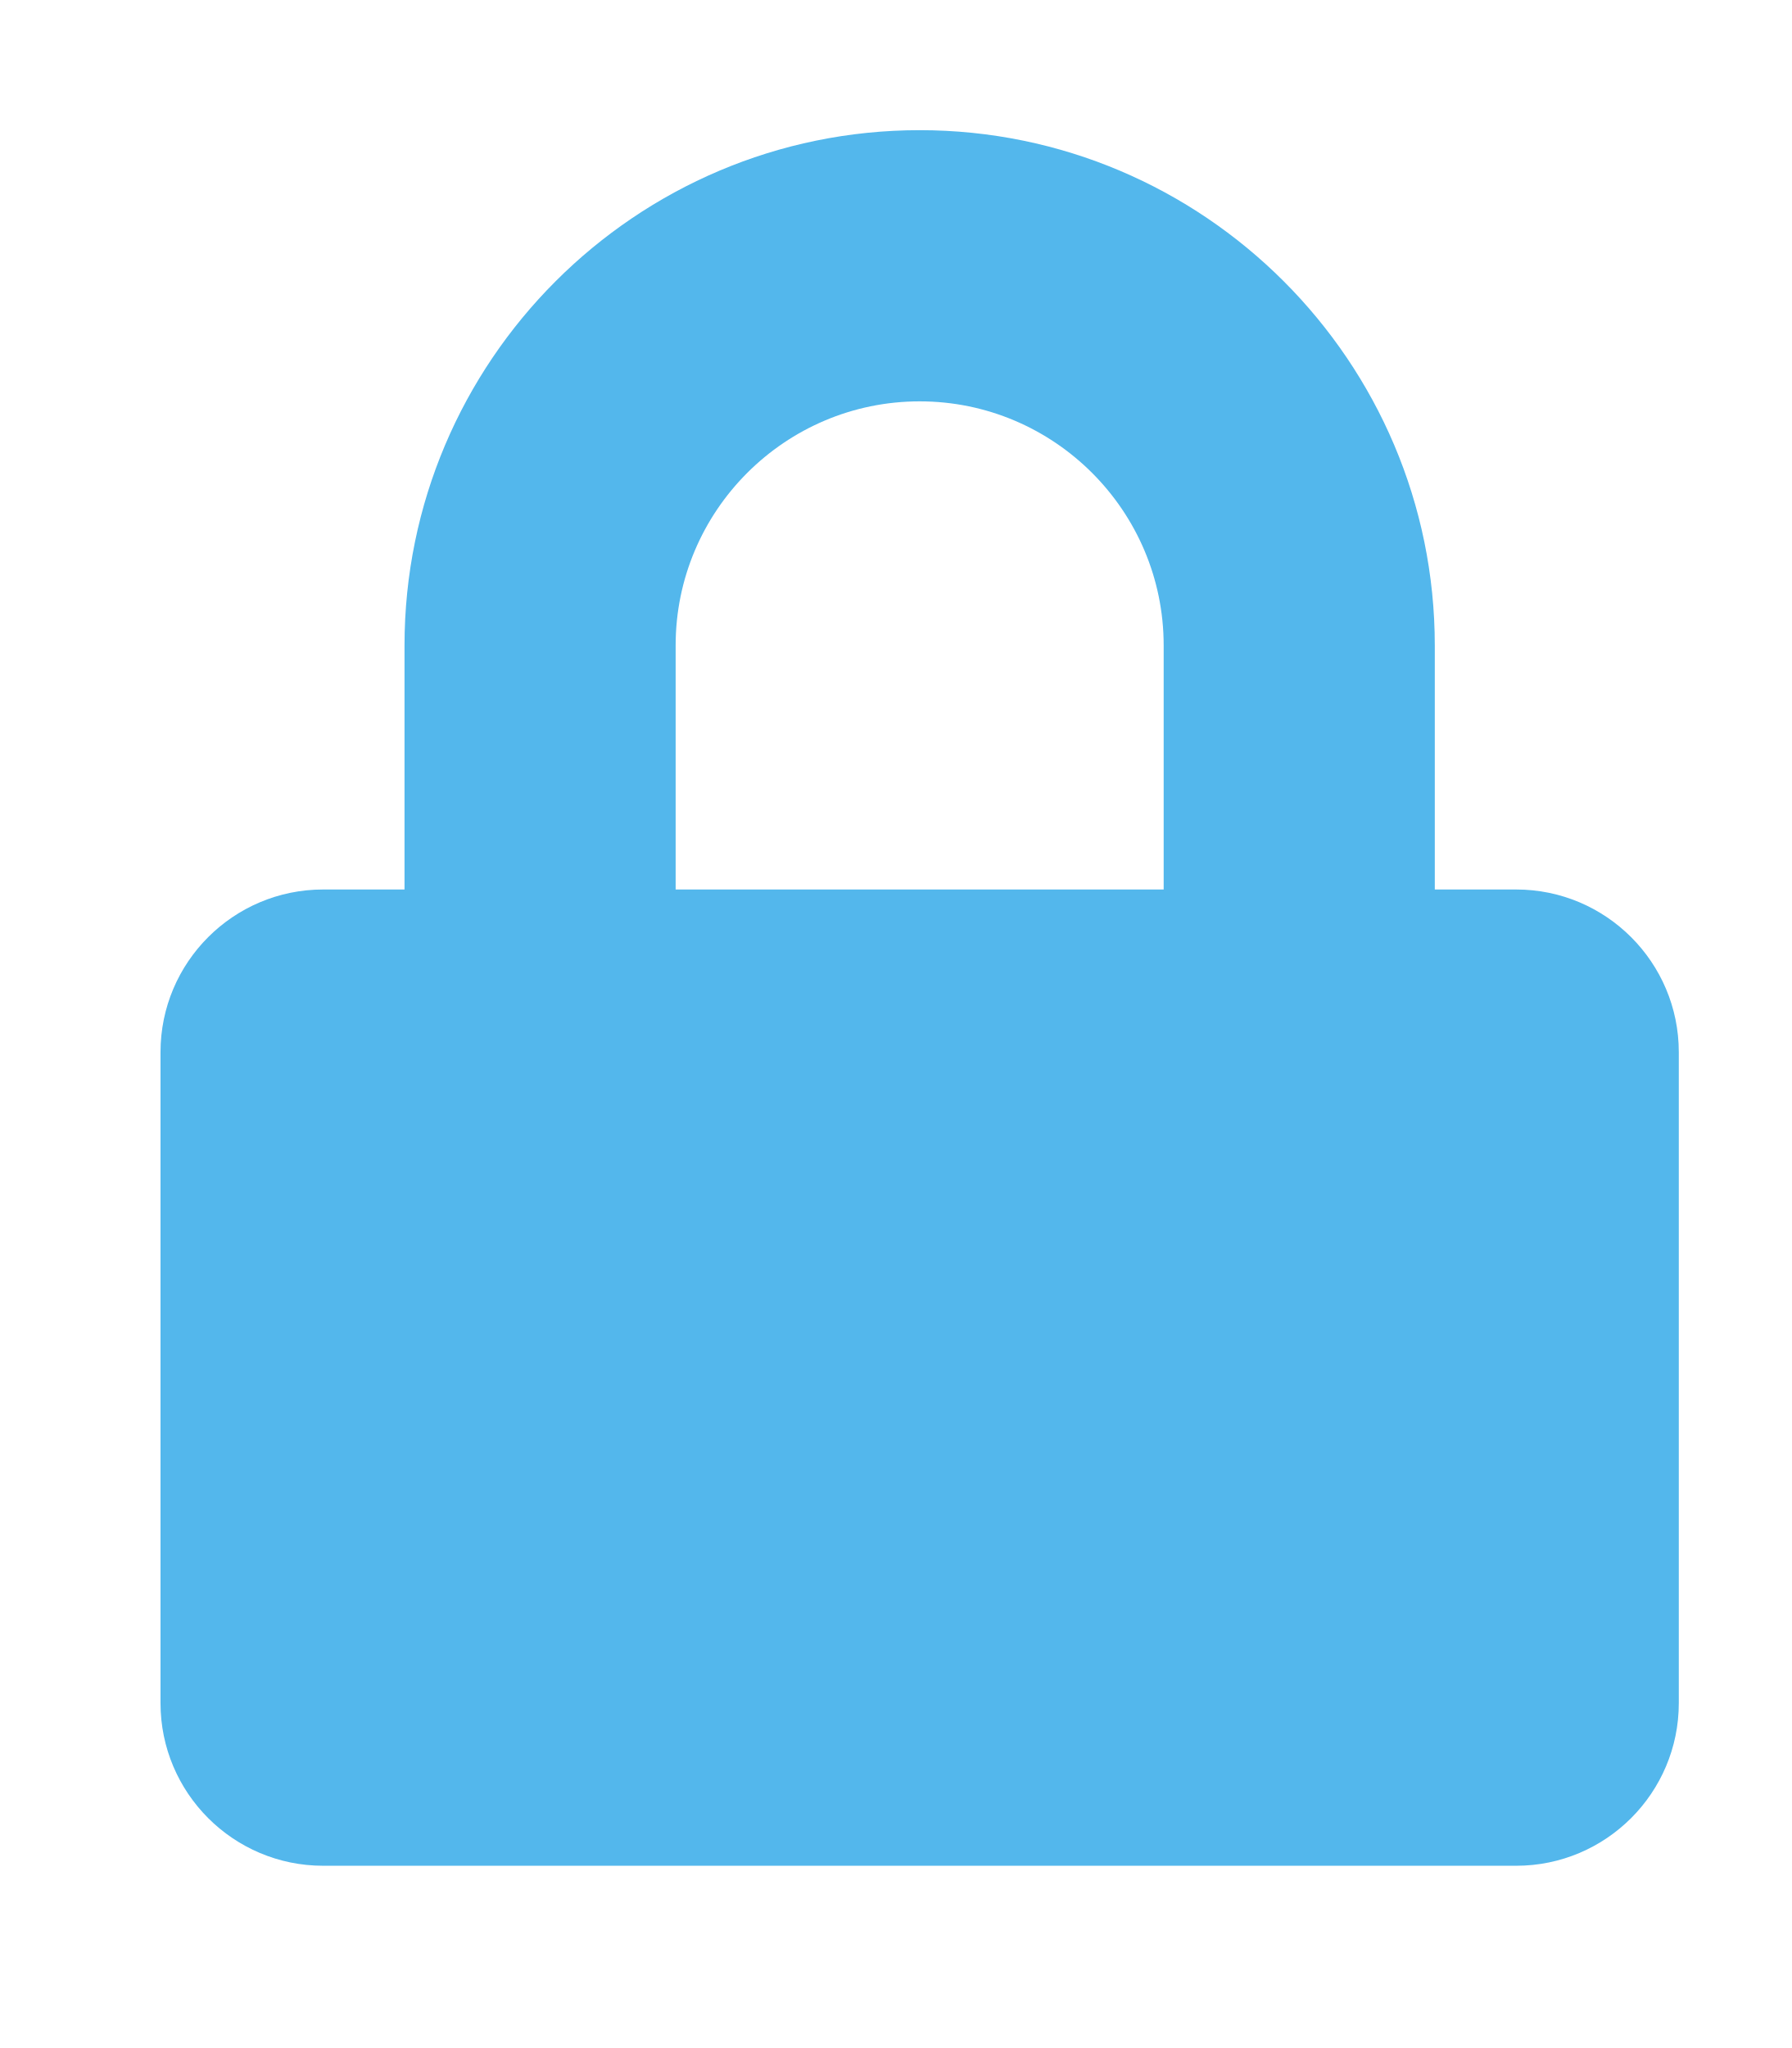
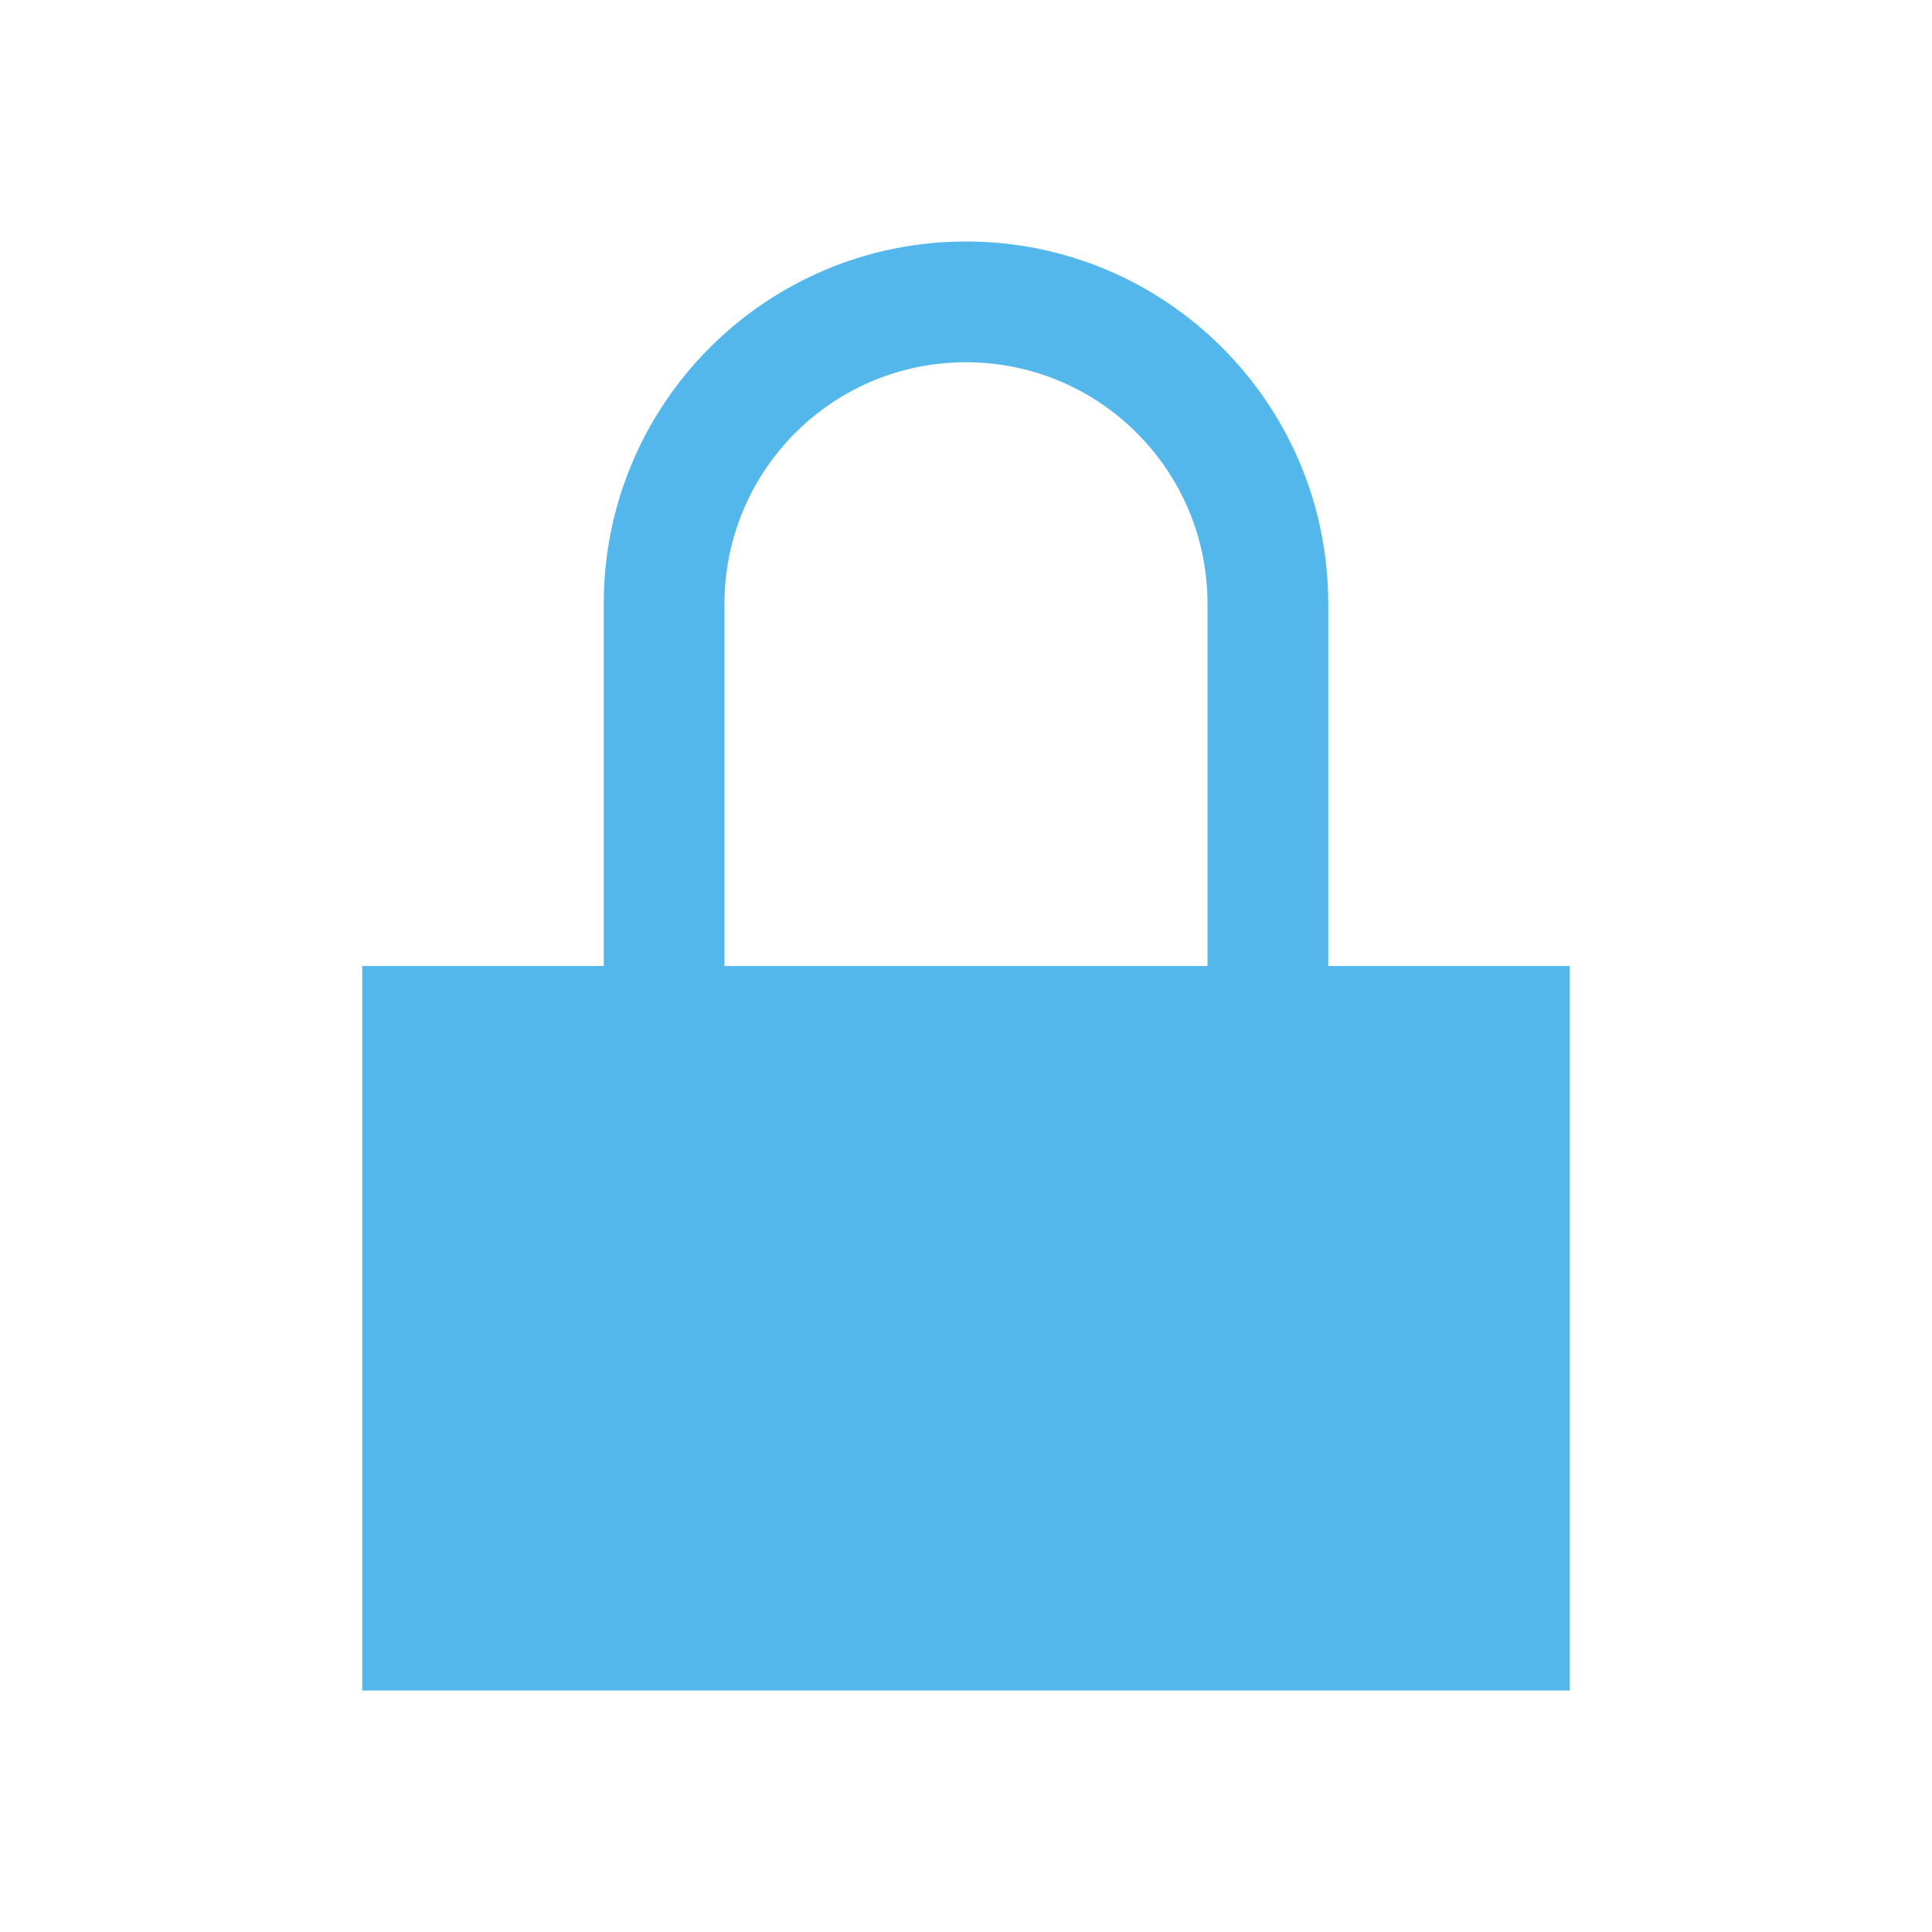
- <svg xmlns="http://www.w3.org/2000/svg" aria-hidden="true" focusable="false" data-prefix="fas" data-icon="lock" role="img" viewBox="0 0 448 512" class="svg-inline--fa fa-lock fa-w-14 fa-9x" version="1.1" id="svg4">
-   <defs id="defs8" color="#53b7ec" fill="#53b7ec" />
-   <path d="m 379.119,222.373 h -20.339 v -61.017 c 0,-71.017 -57.797,-128.814 -128.814,-128.814 -71.017,0 -128.814,57.797 -128.814,128.814 v 61.017 H 80.814 c -22.458,0 -40.678,18.22 -40.678,40.678 v 162.712 c 0,22.458 18.22,40.678 40.678,40.678 h 298.305 c 22.458,0 40.678,-18.22 40.678,-40.678 V 263.051 c 0,-22.458 -18.22,-40.678 -40.678,-40.678 z m -88.136,0 h -122.034 v -61.017 c 0,-33.644 27.373,-61.017 61.017,-61.017 33.644,0 61.017,27.373 61.017,61.017 z" class="" id="path2" color="#53b7ec" fill="#53b7ec" style="stroke-width:0.847" />
+ <svg xmlns="http://www.w3.org/2000/svg" viewBox="0 0 16 16">
+   <defs id="defs3051" color="#53b7ec" fill="#53b7ec" style="">
+     <style type="text/css" id="current-color-scheme">
+       .ColorScheme-Text {
+         color:#232629;
+       }
+       </style>
+   </defs>
+   <path style="" d="M 8,2 C 6.343,2 5,3.343 5,5 l 0,3 -2,0 0,6 10,0 0,-6 -2,0 0,-3 C 11,3.343 9.657,2 8,2 Z m 0,1 c 1.105,0 2,0.895 2,2 L 10,8 6,8 6,5 C 6,3.895 6.895,3 8,3 Z" class="ColorScheme-Text" color="#53b7ec" fill="#53b7ec" />
</svg>
